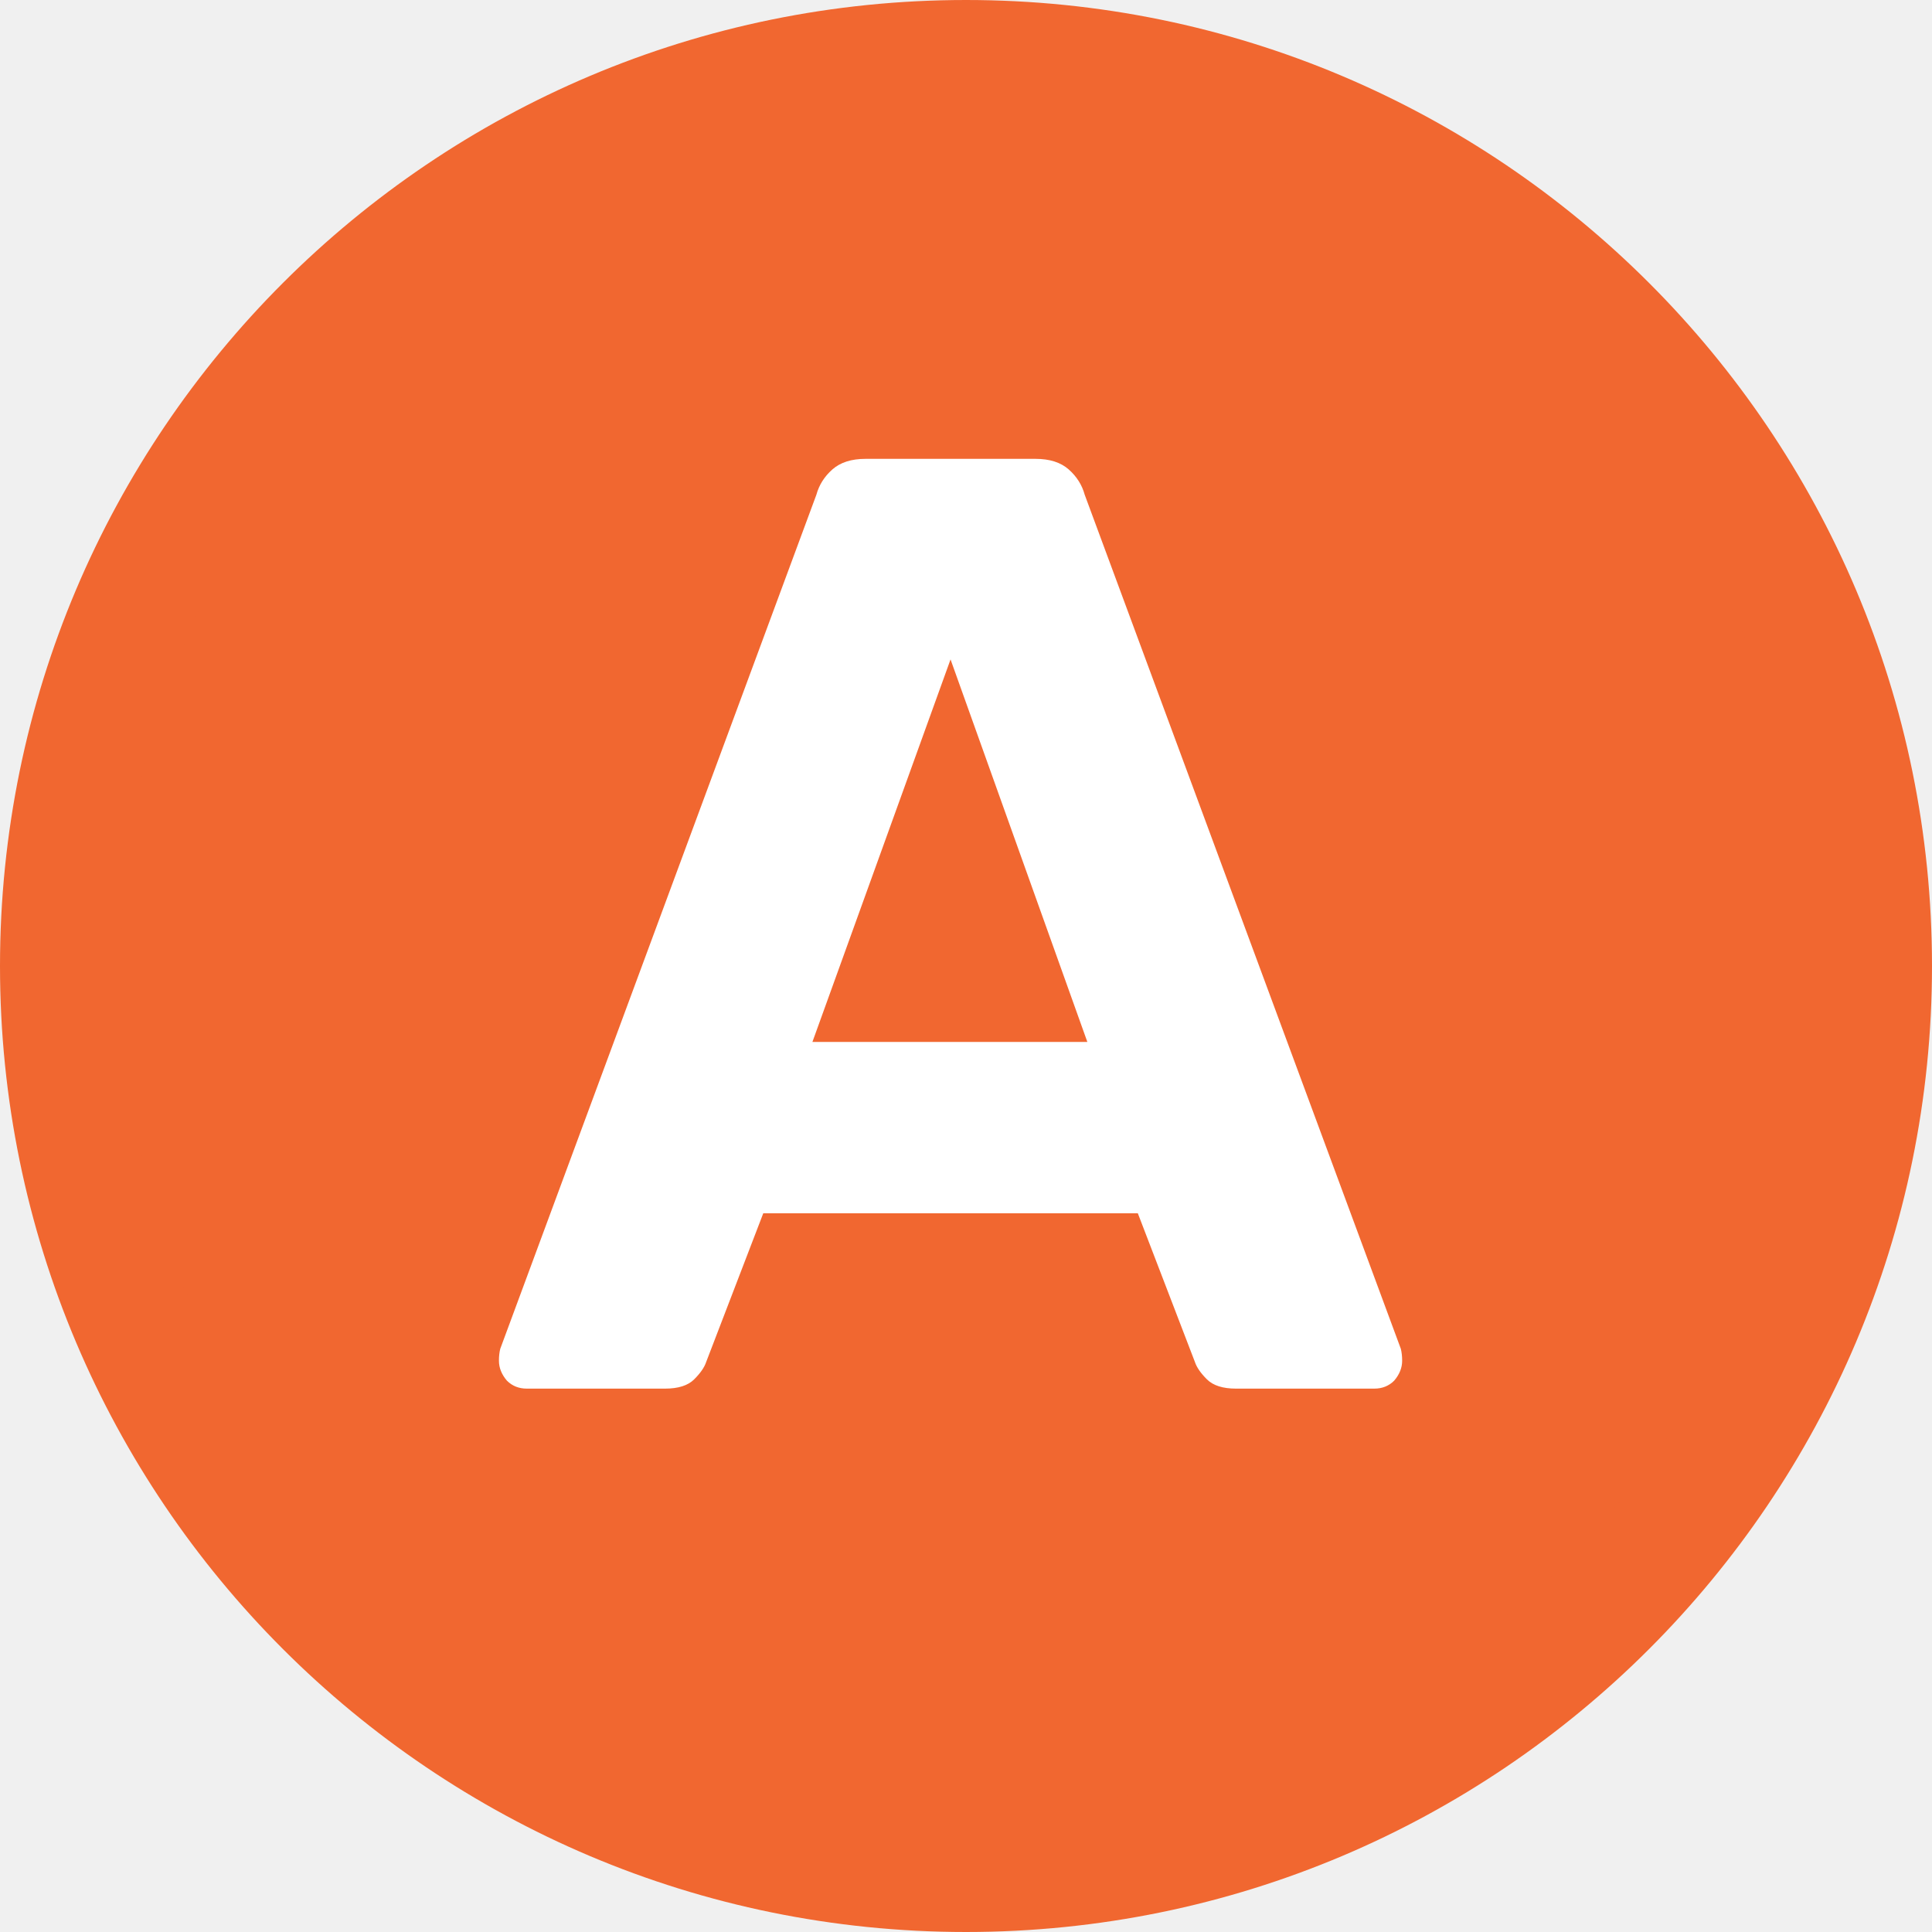
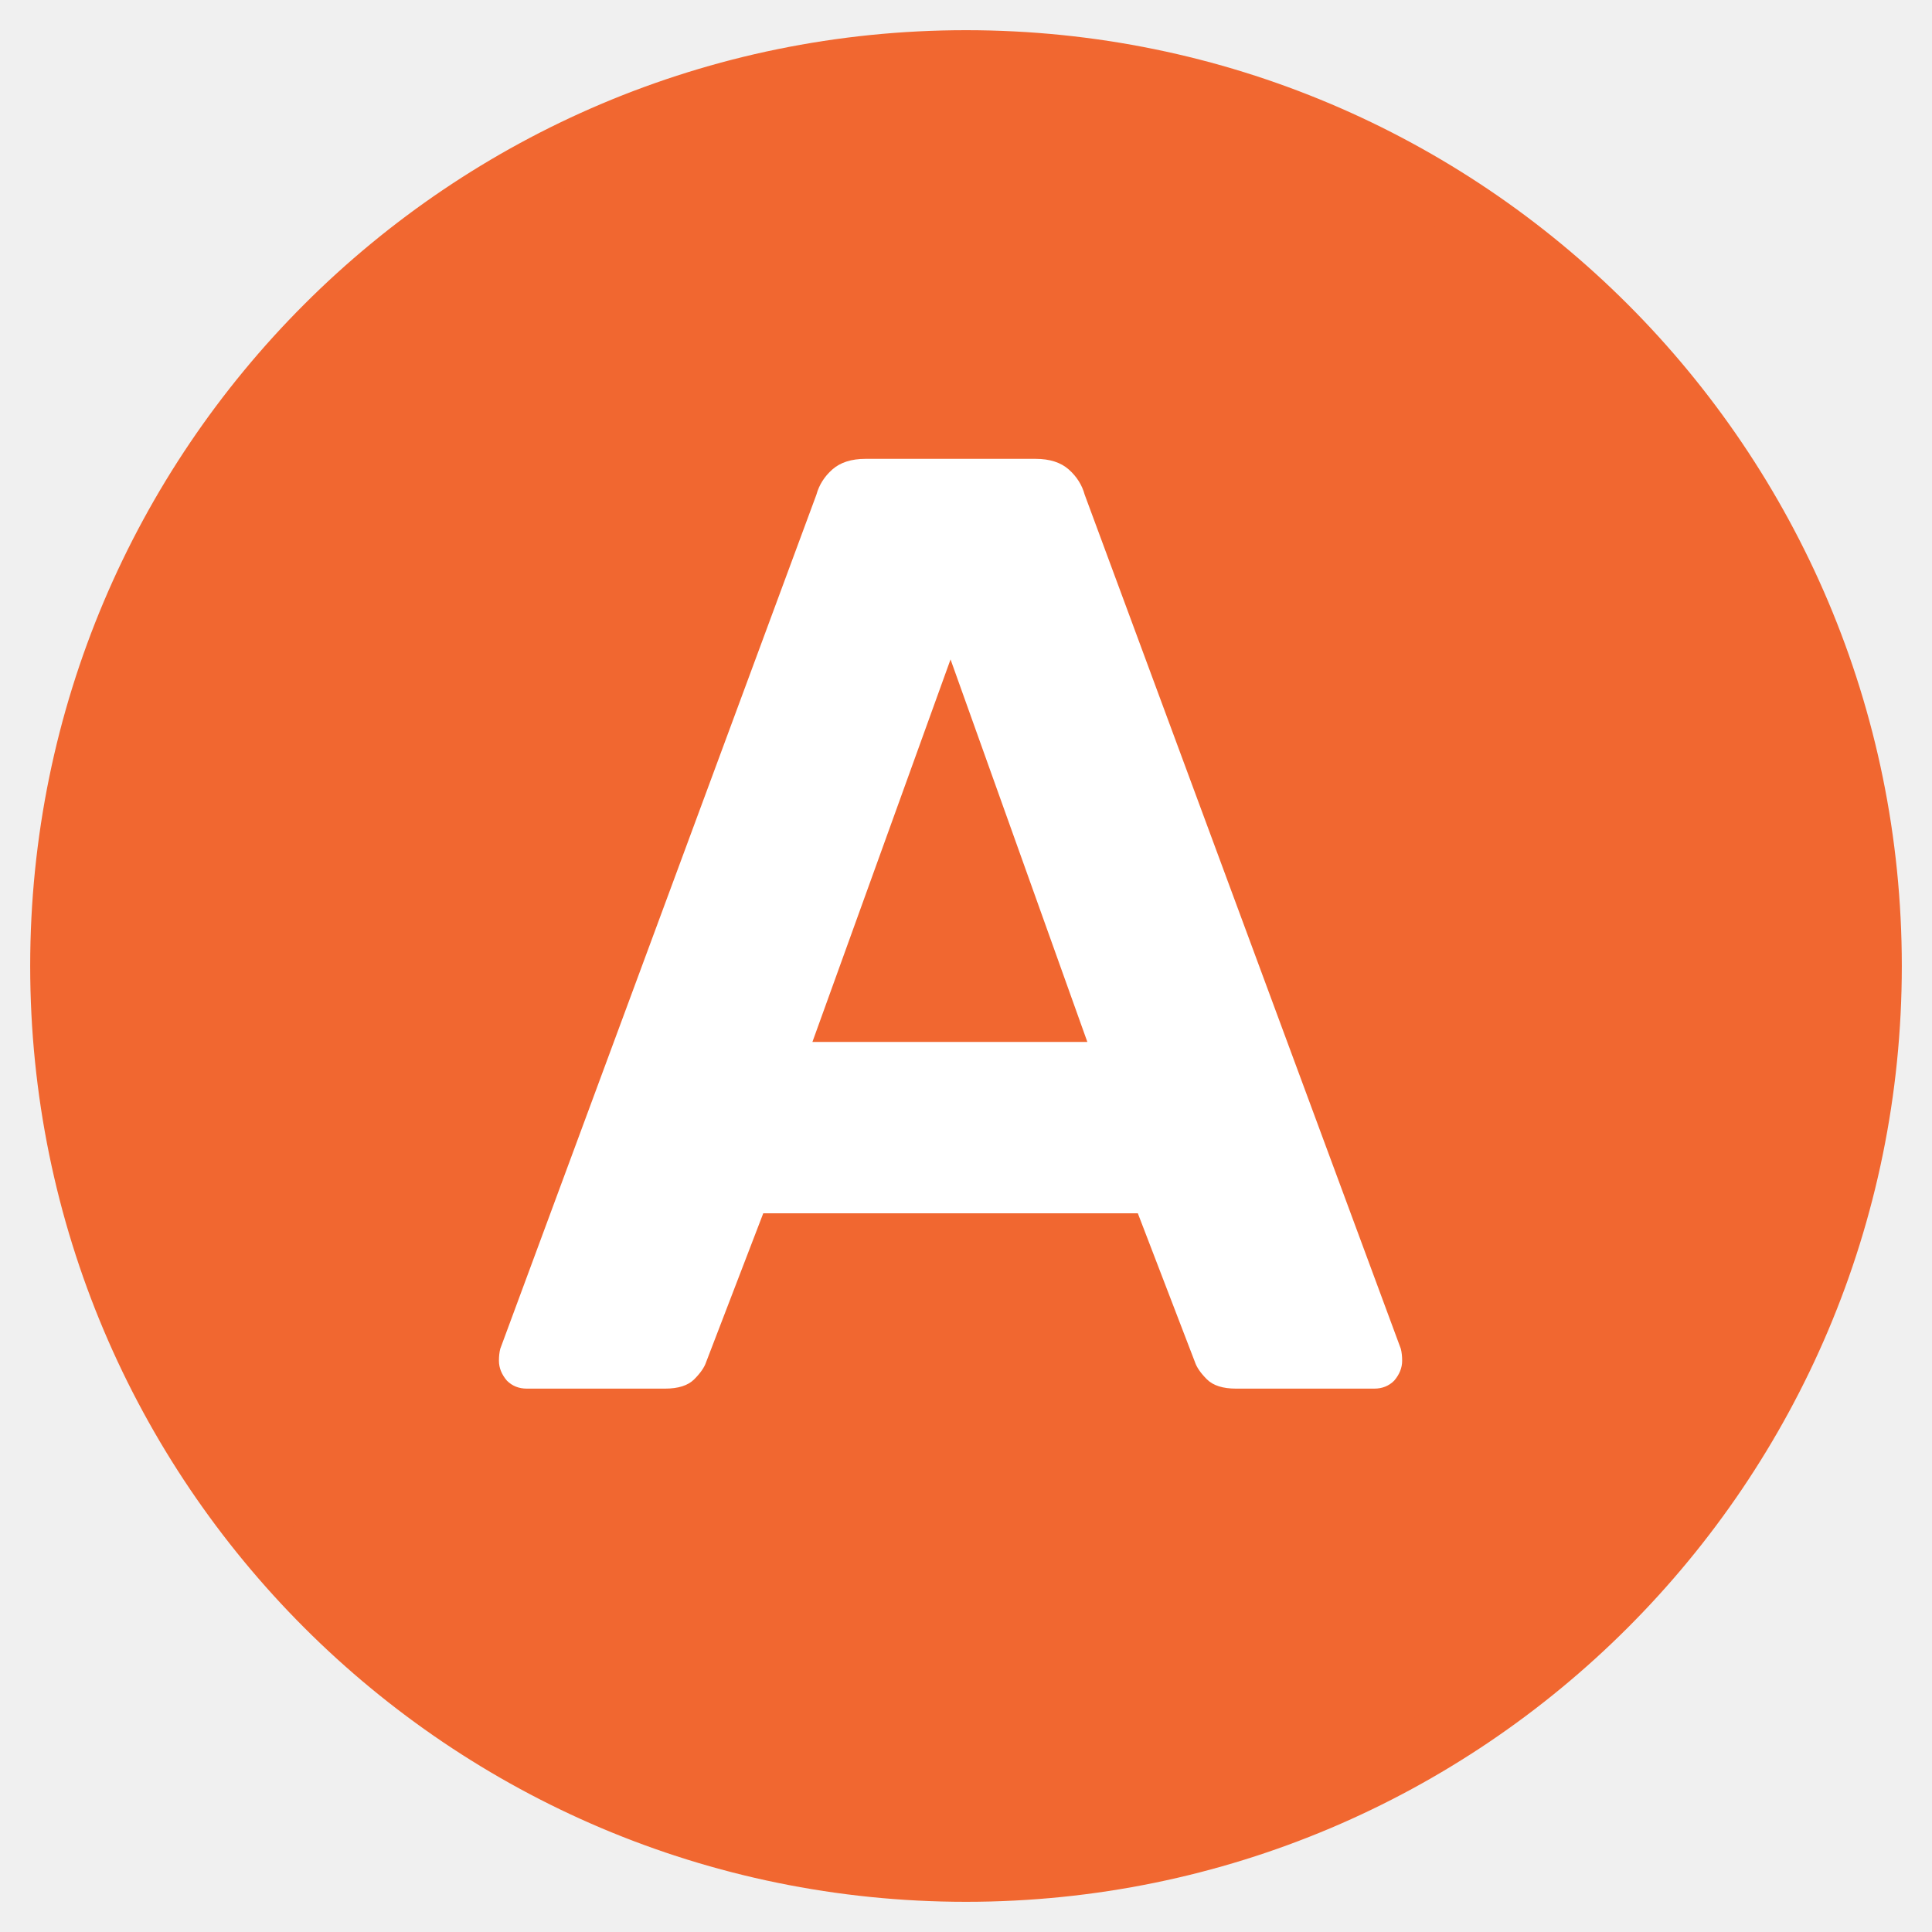
<svg xmlns="http://www.w3.org/2000/svg" width="32" height="32" viewBox="0 0 32 32" fill="none">
-   <circle cx="16" cy="16" r="15" fill="#F16730" stroke="#F16730" stroke-width="2" />
+   <circle cx="16" cy="16" r="15" fill="#F16730" stroke="#F16730" strokeWidth="2" />
  <path d="M8.726 23C8.594 23 8.484 22.956 8.396 22.868C8.308 22.765 8.264 22.655 8.264 22.538C8.264 22.465 8.271 22.399 8.286 22.34L13.522 8.194C13.566 8.033 13.654 7.893 13.786 7.776C13.918 7.659 14.101 7.6 14.336 7.6H17.152C17.387 7.6 17.57 7.659 17.702 7.776C17.834 7.893 17.922 8.033 17.966 8.194L23.202 22.34C23.217 22.399 23.224 22.465 23.224 22.538C23.224 22.655 23.18 22.765 23.092 22.868C23.004 22.956 22.894 23 22.762 23H20.474C20.254 23 20.093 22.949 19.99 22.846C19.887 22.743 19.821 22.648 19.792 22.56L18.846 20.096H12.642L11.696 22.56C11.667 22.648 11.601 22.743 11.498 22.846C11.395 22.949 11.234 23 11.014 23H8.726ZM13.456 17.258H18.01L15.744 10.922L13.456 17.258Z" fill="white" />
</svg>
